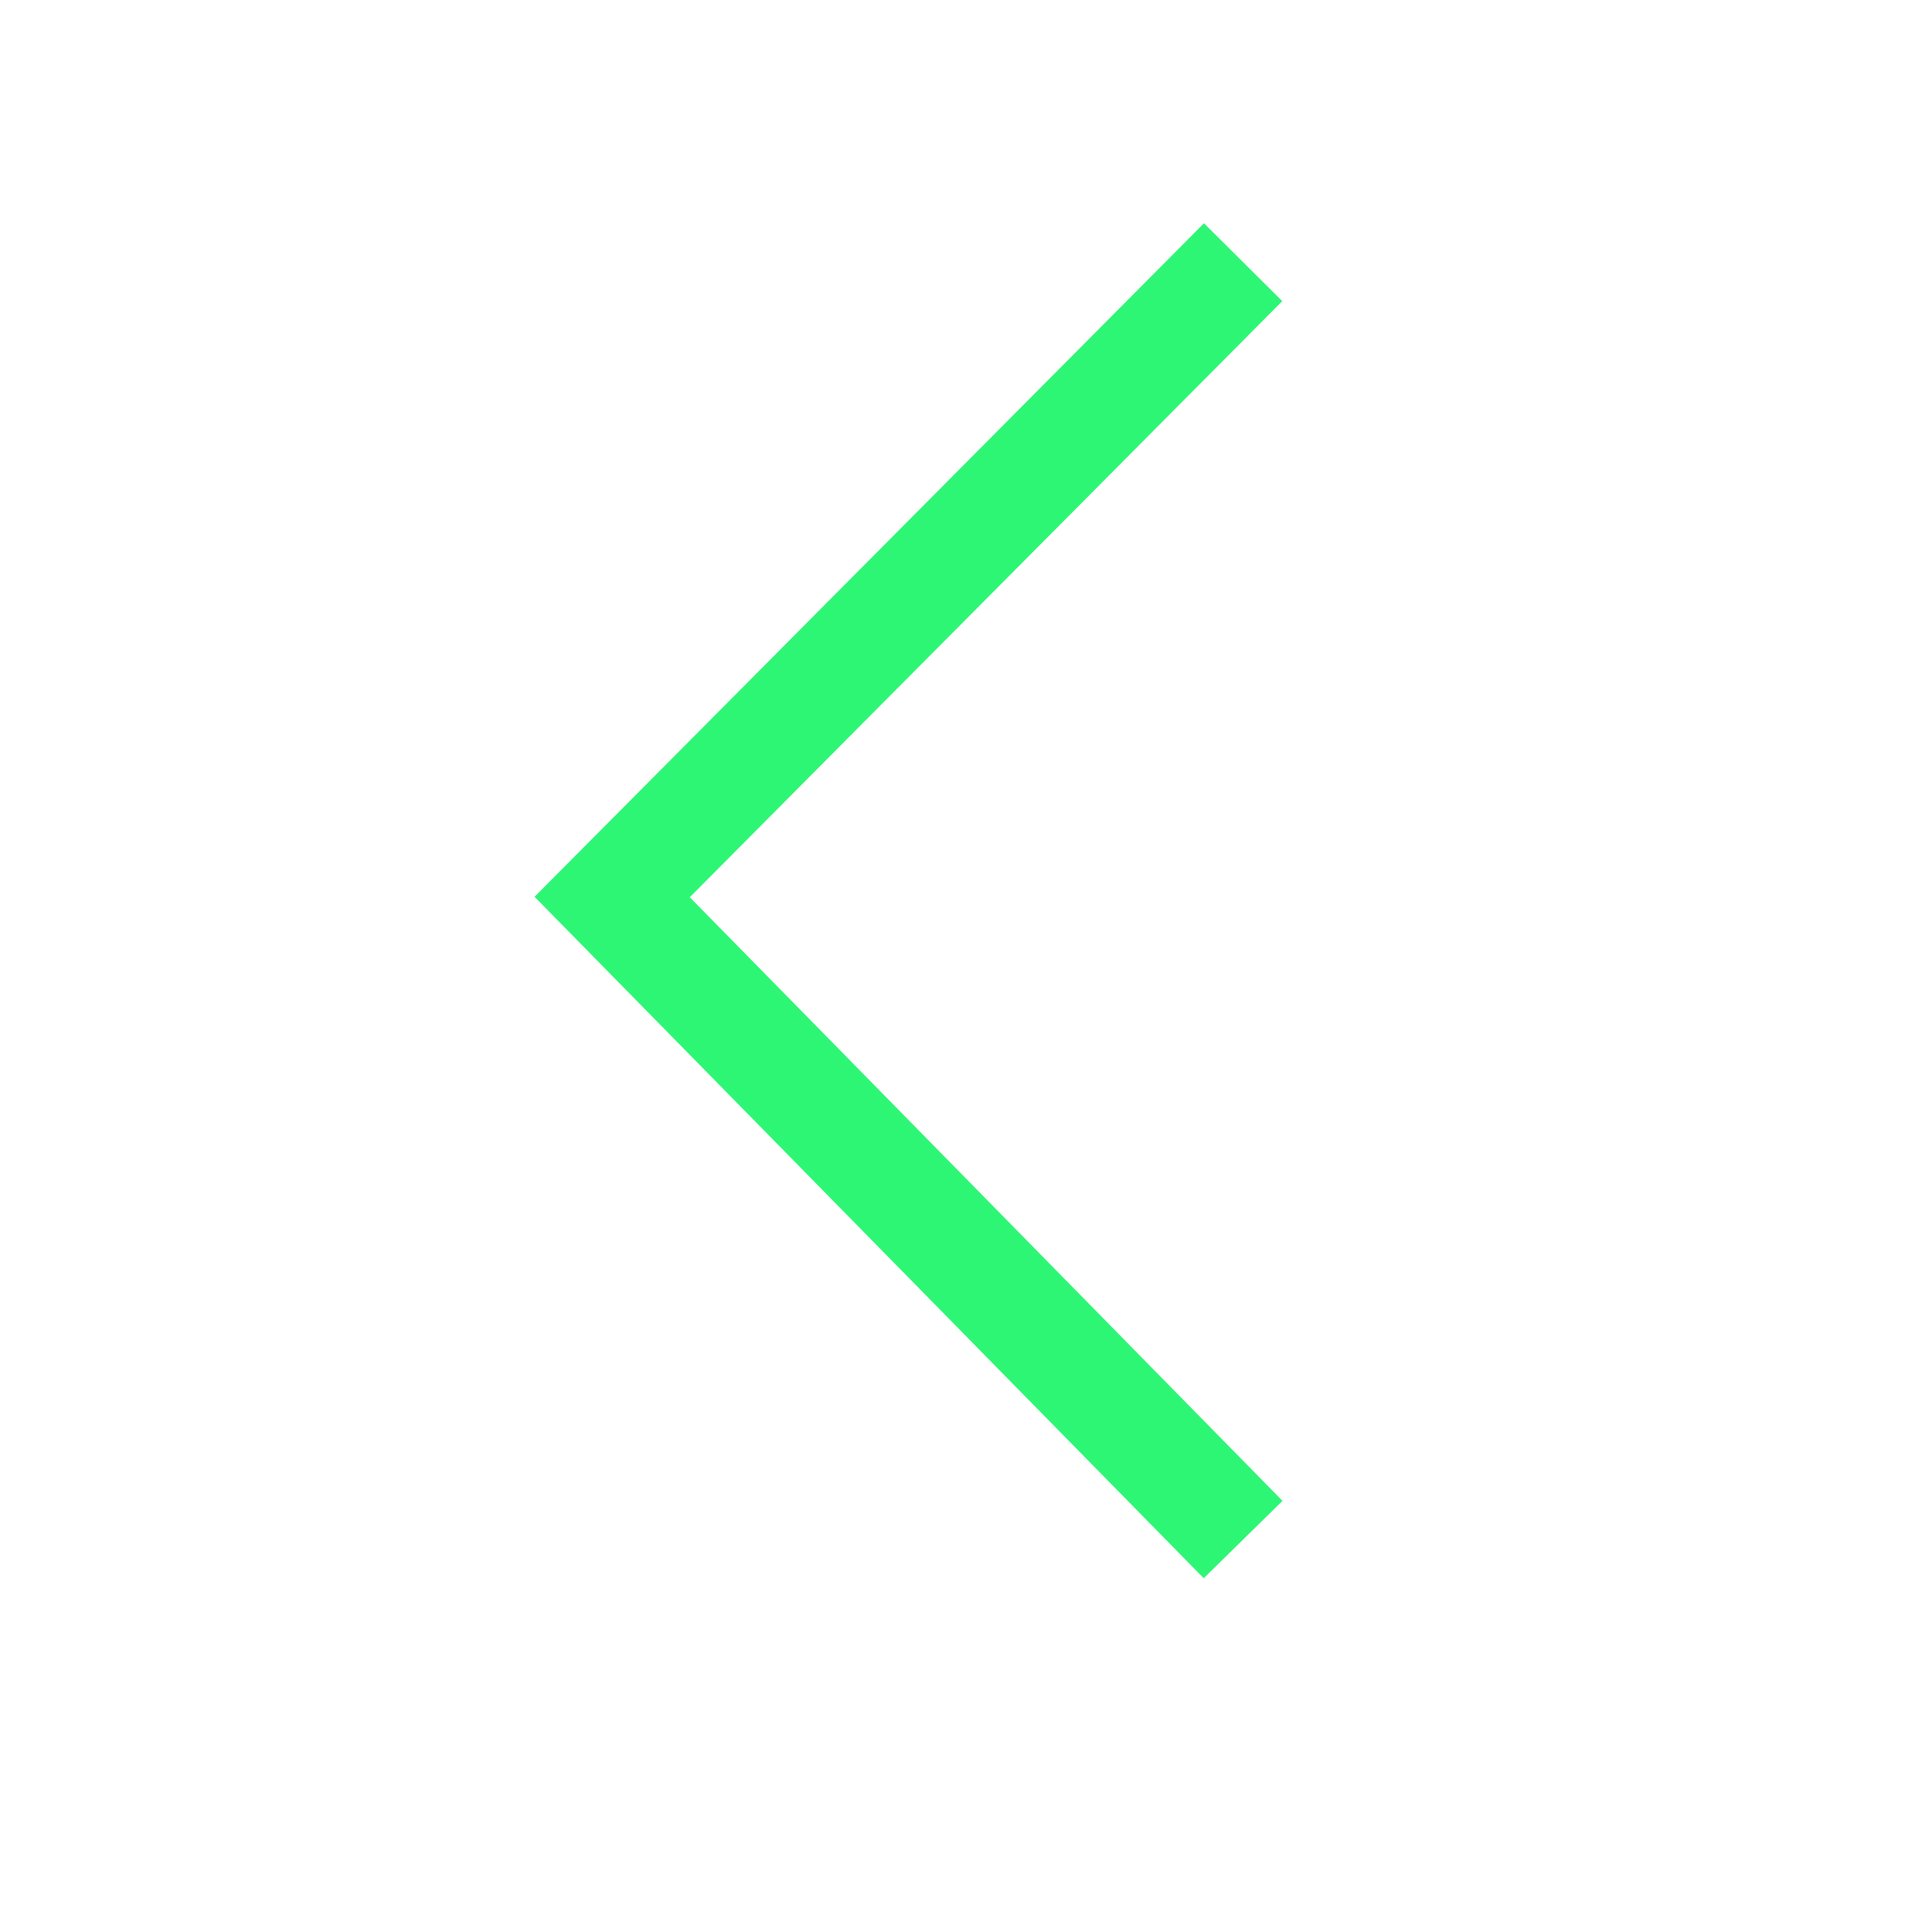
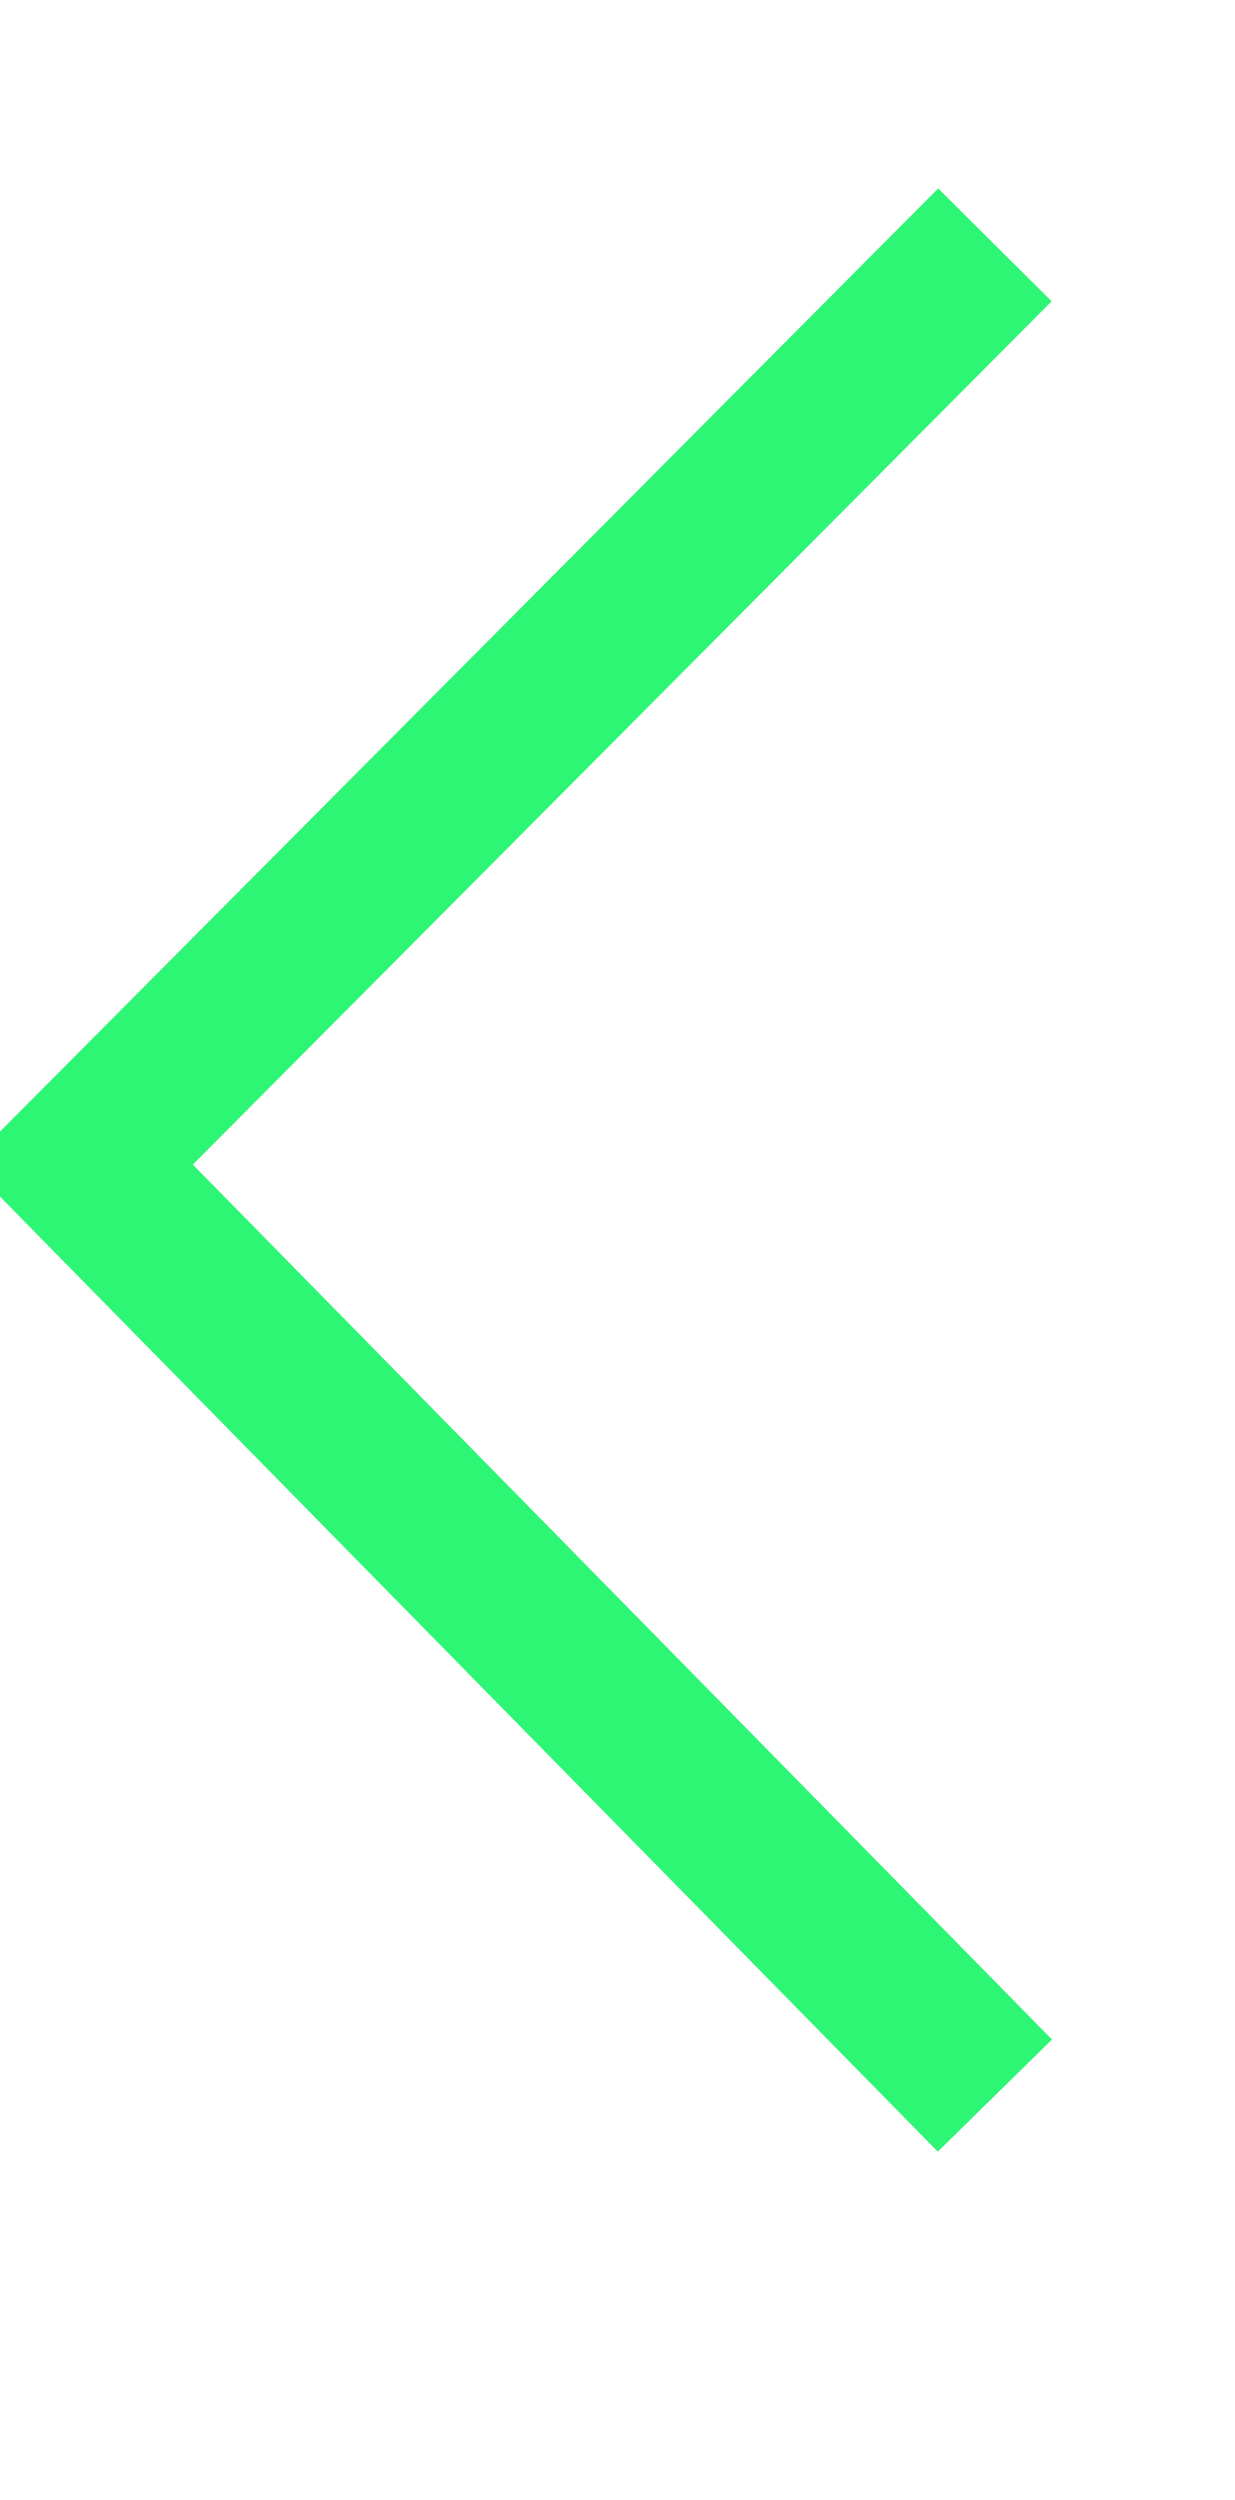
- <svg xmlns="http://www.w3.org/2000/svg" xmlns:xlink="http://www.w3.org/1999/xlink" version="1.1" preserveAspectRatio="xMidYMid meet" viewBox="0 0 35 35" width="25" height="25">
+ <svg xmlns="http://www.w3.org/2000/svg" xmlns:xlink="http://www.w3.org/1999/xlink" version="1.1" preserveAspectRatio="xMidYMid meet" viewBox="5.336 5.785 15.43 27.134" width="6.42" height="13">
  <defs>
-     <path d="M22.52 27.89L11.09 16.25L22.52 4.75" id="a3OlrtecXI" />
+     <path d="M17.77 29.92L6.34 18.28L17.77 6.79" id="c1brGbnIHc" />
  </defs>
  <g>
    <g>
      <g>
-         <g>
-           <use xlink:href="#a3OlrtecXI" opacity="1" fill-opacity="0" stroke="#2ef675" stroke-width="2" stroke-opacity="1" />
-         </g>
+         <use xlink:href="#c1brGbnIHc" opacity="1" fill-opacity="0" stroke="#2ef675" stroke-width="2" stroke-opacity="1" />
      </g>
    </g>
  </g>
</svg>
